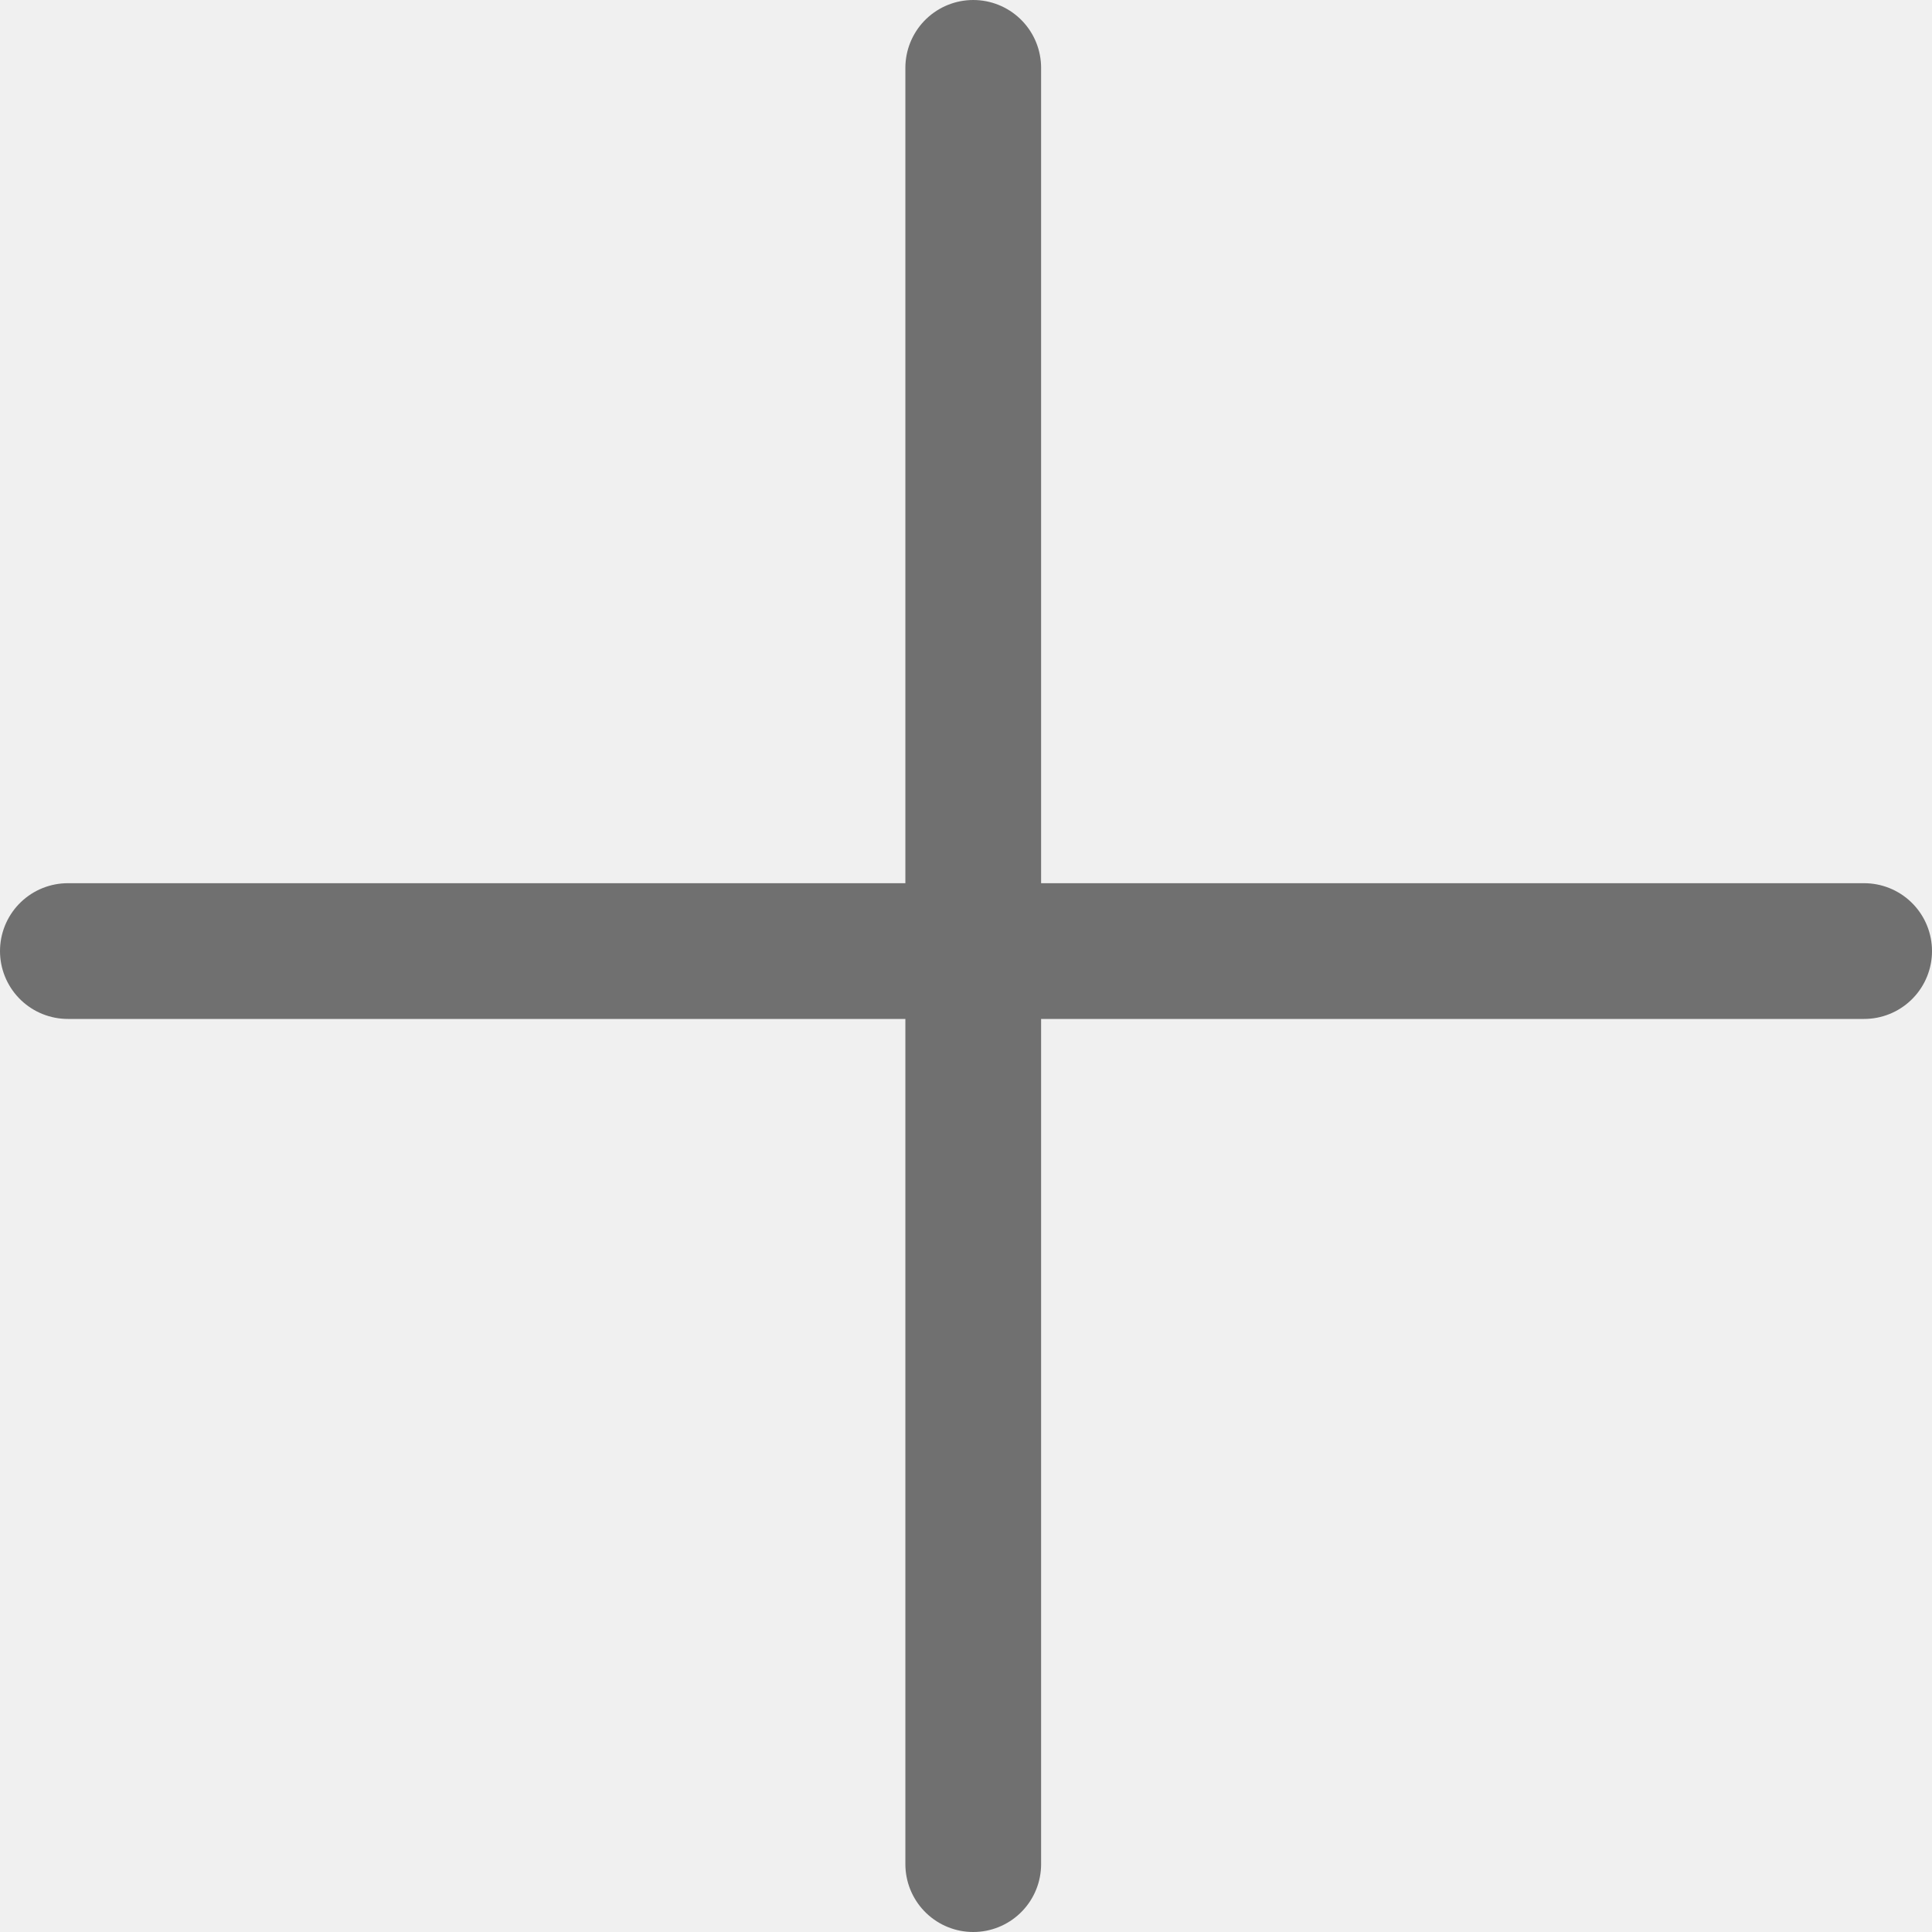
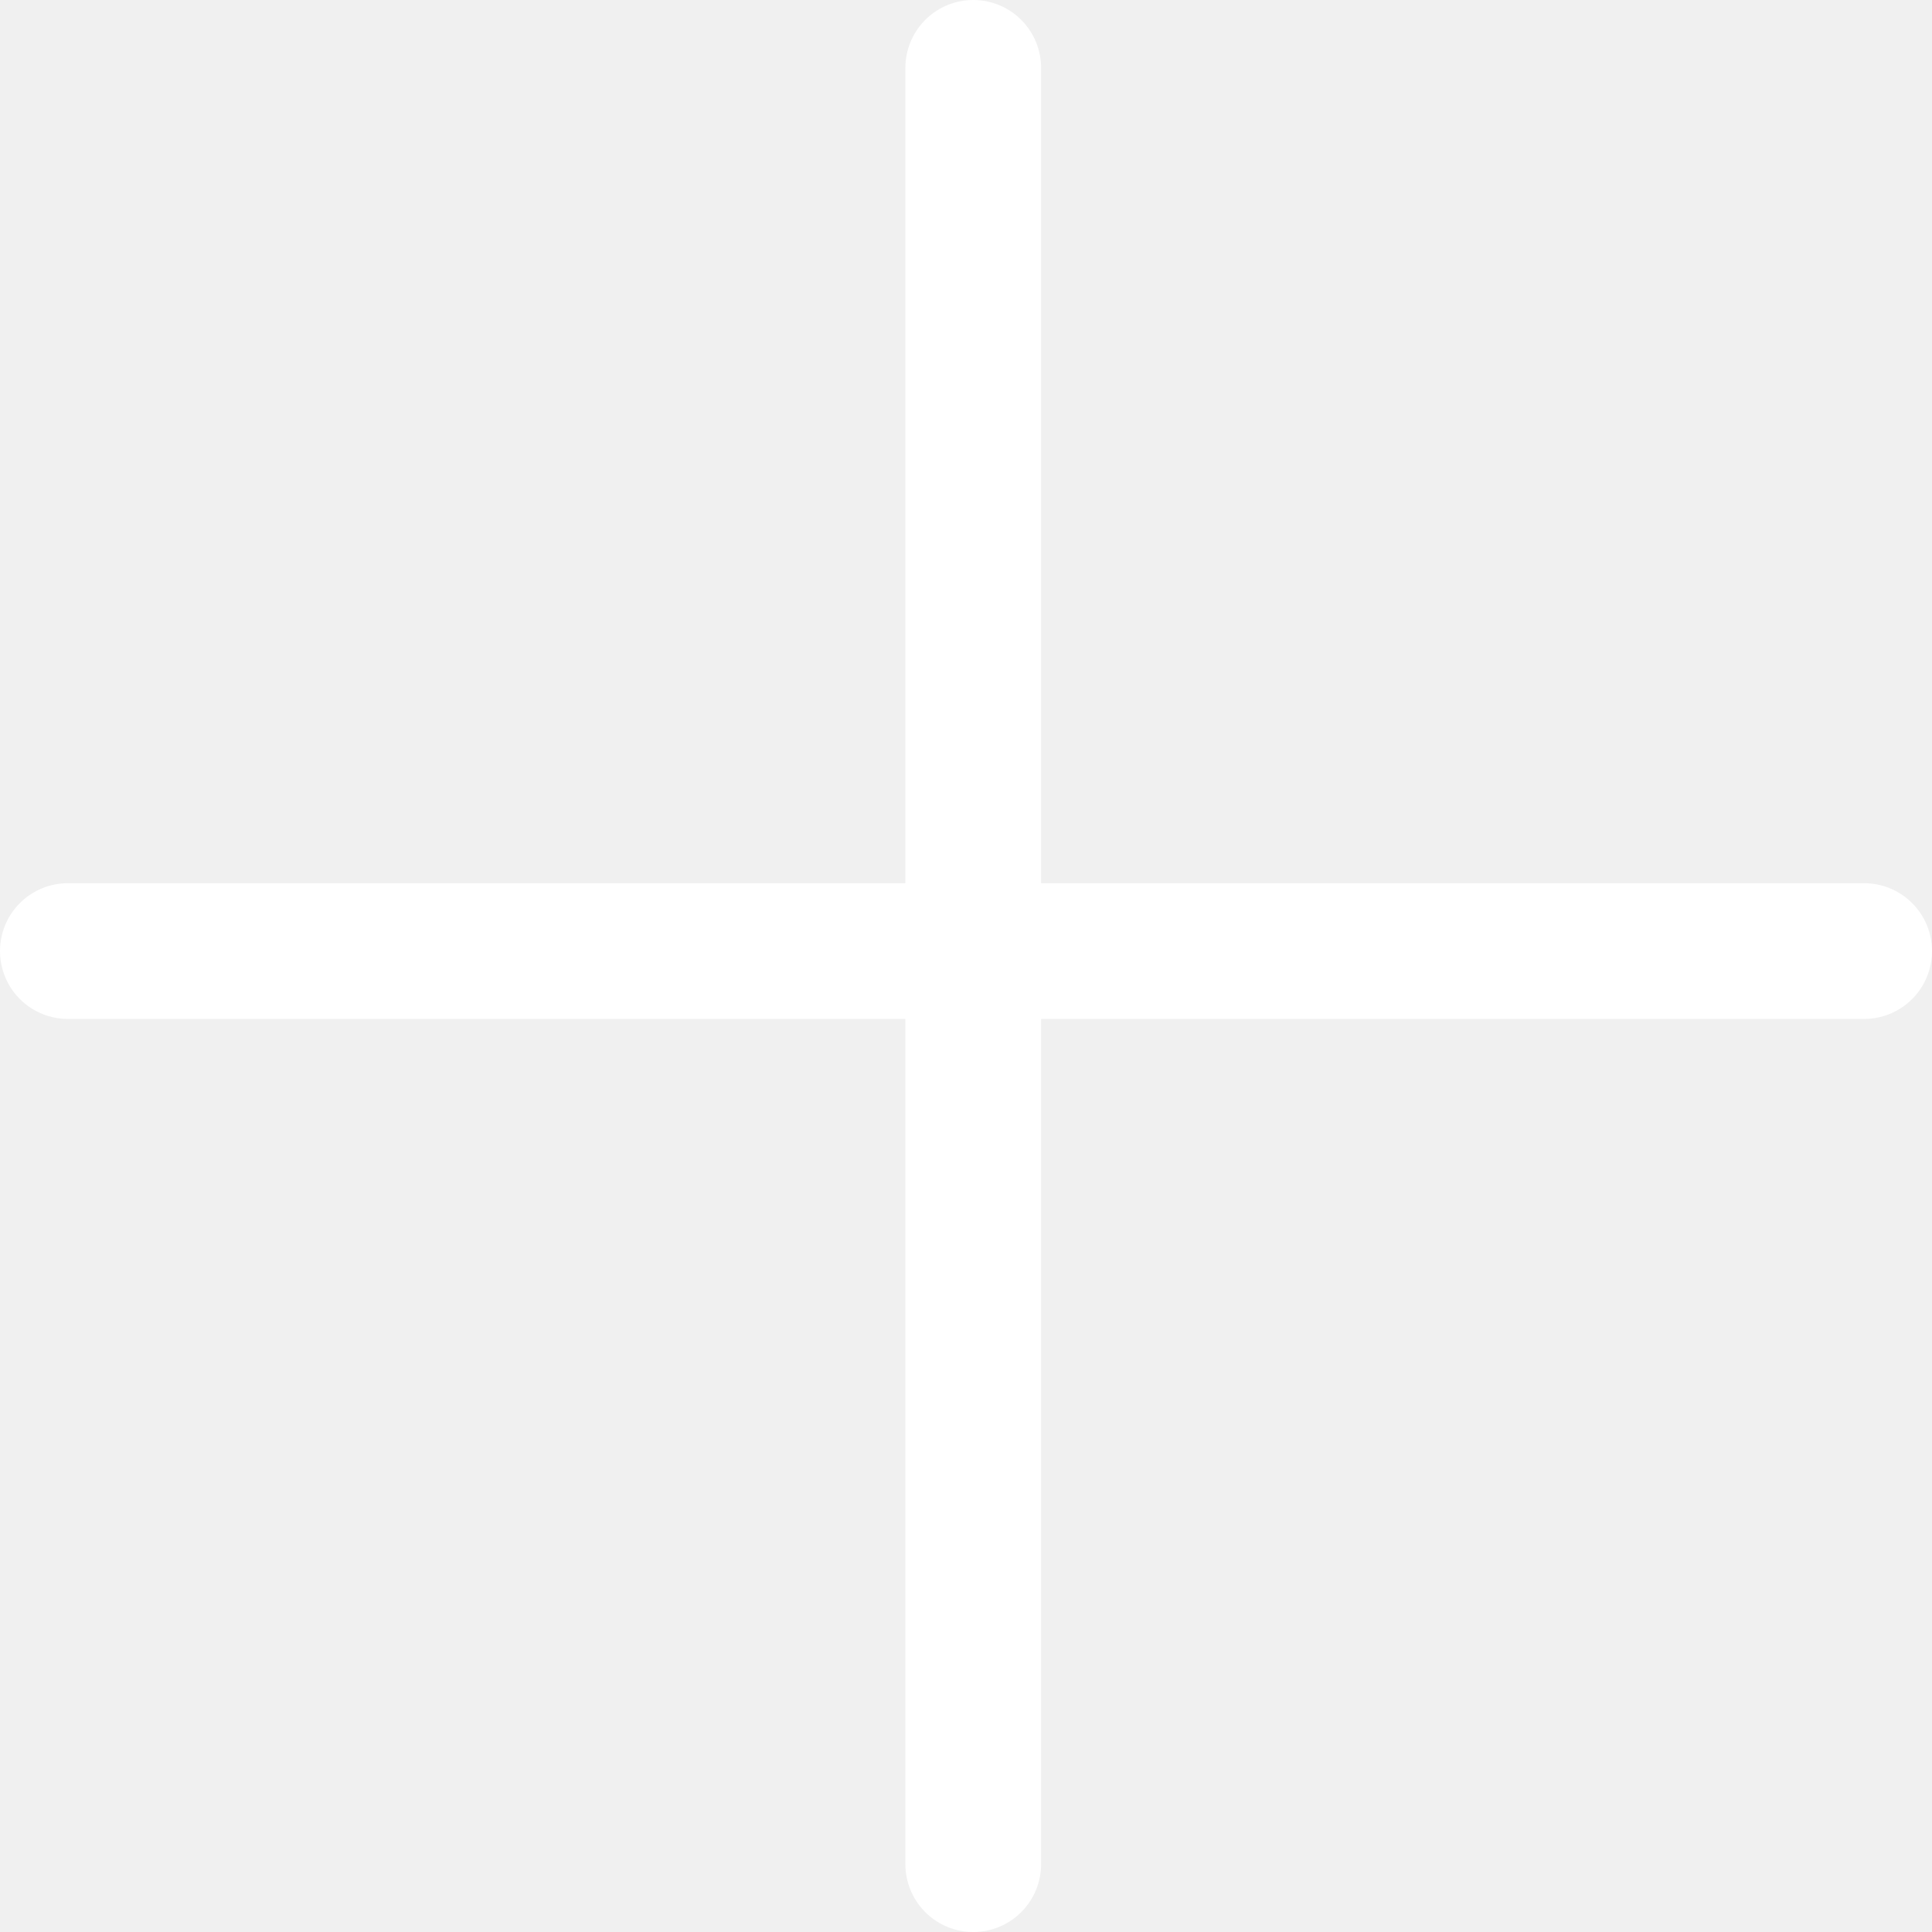
<svg xmlns="http://www.w3.org/2000/svg" id="_레이어_2" data-name="레이어 2" viewBox="0 0 42.7 42.7">
  <defs>
    <style>
      .cls-1 {
        fill: none;
-         stroke: #707070;
+         stroke: #fff;
        stroke-linecap: round;
        stroke-linejoin: round;
        stroke-width: 3px;
      }
    </style>
  </defs>
  <g id="_레이어_1-2" data-name="레이어 1">
    <g>
      <line class="cls-1" x1="1.5" y1="21.02" x2="41.2" y2="21.02" />
      <line class="cls-1" x1="21.51" y1="41.2" x2="21.51" y2="1.5" />
    </g>
  </g>
</svg>
